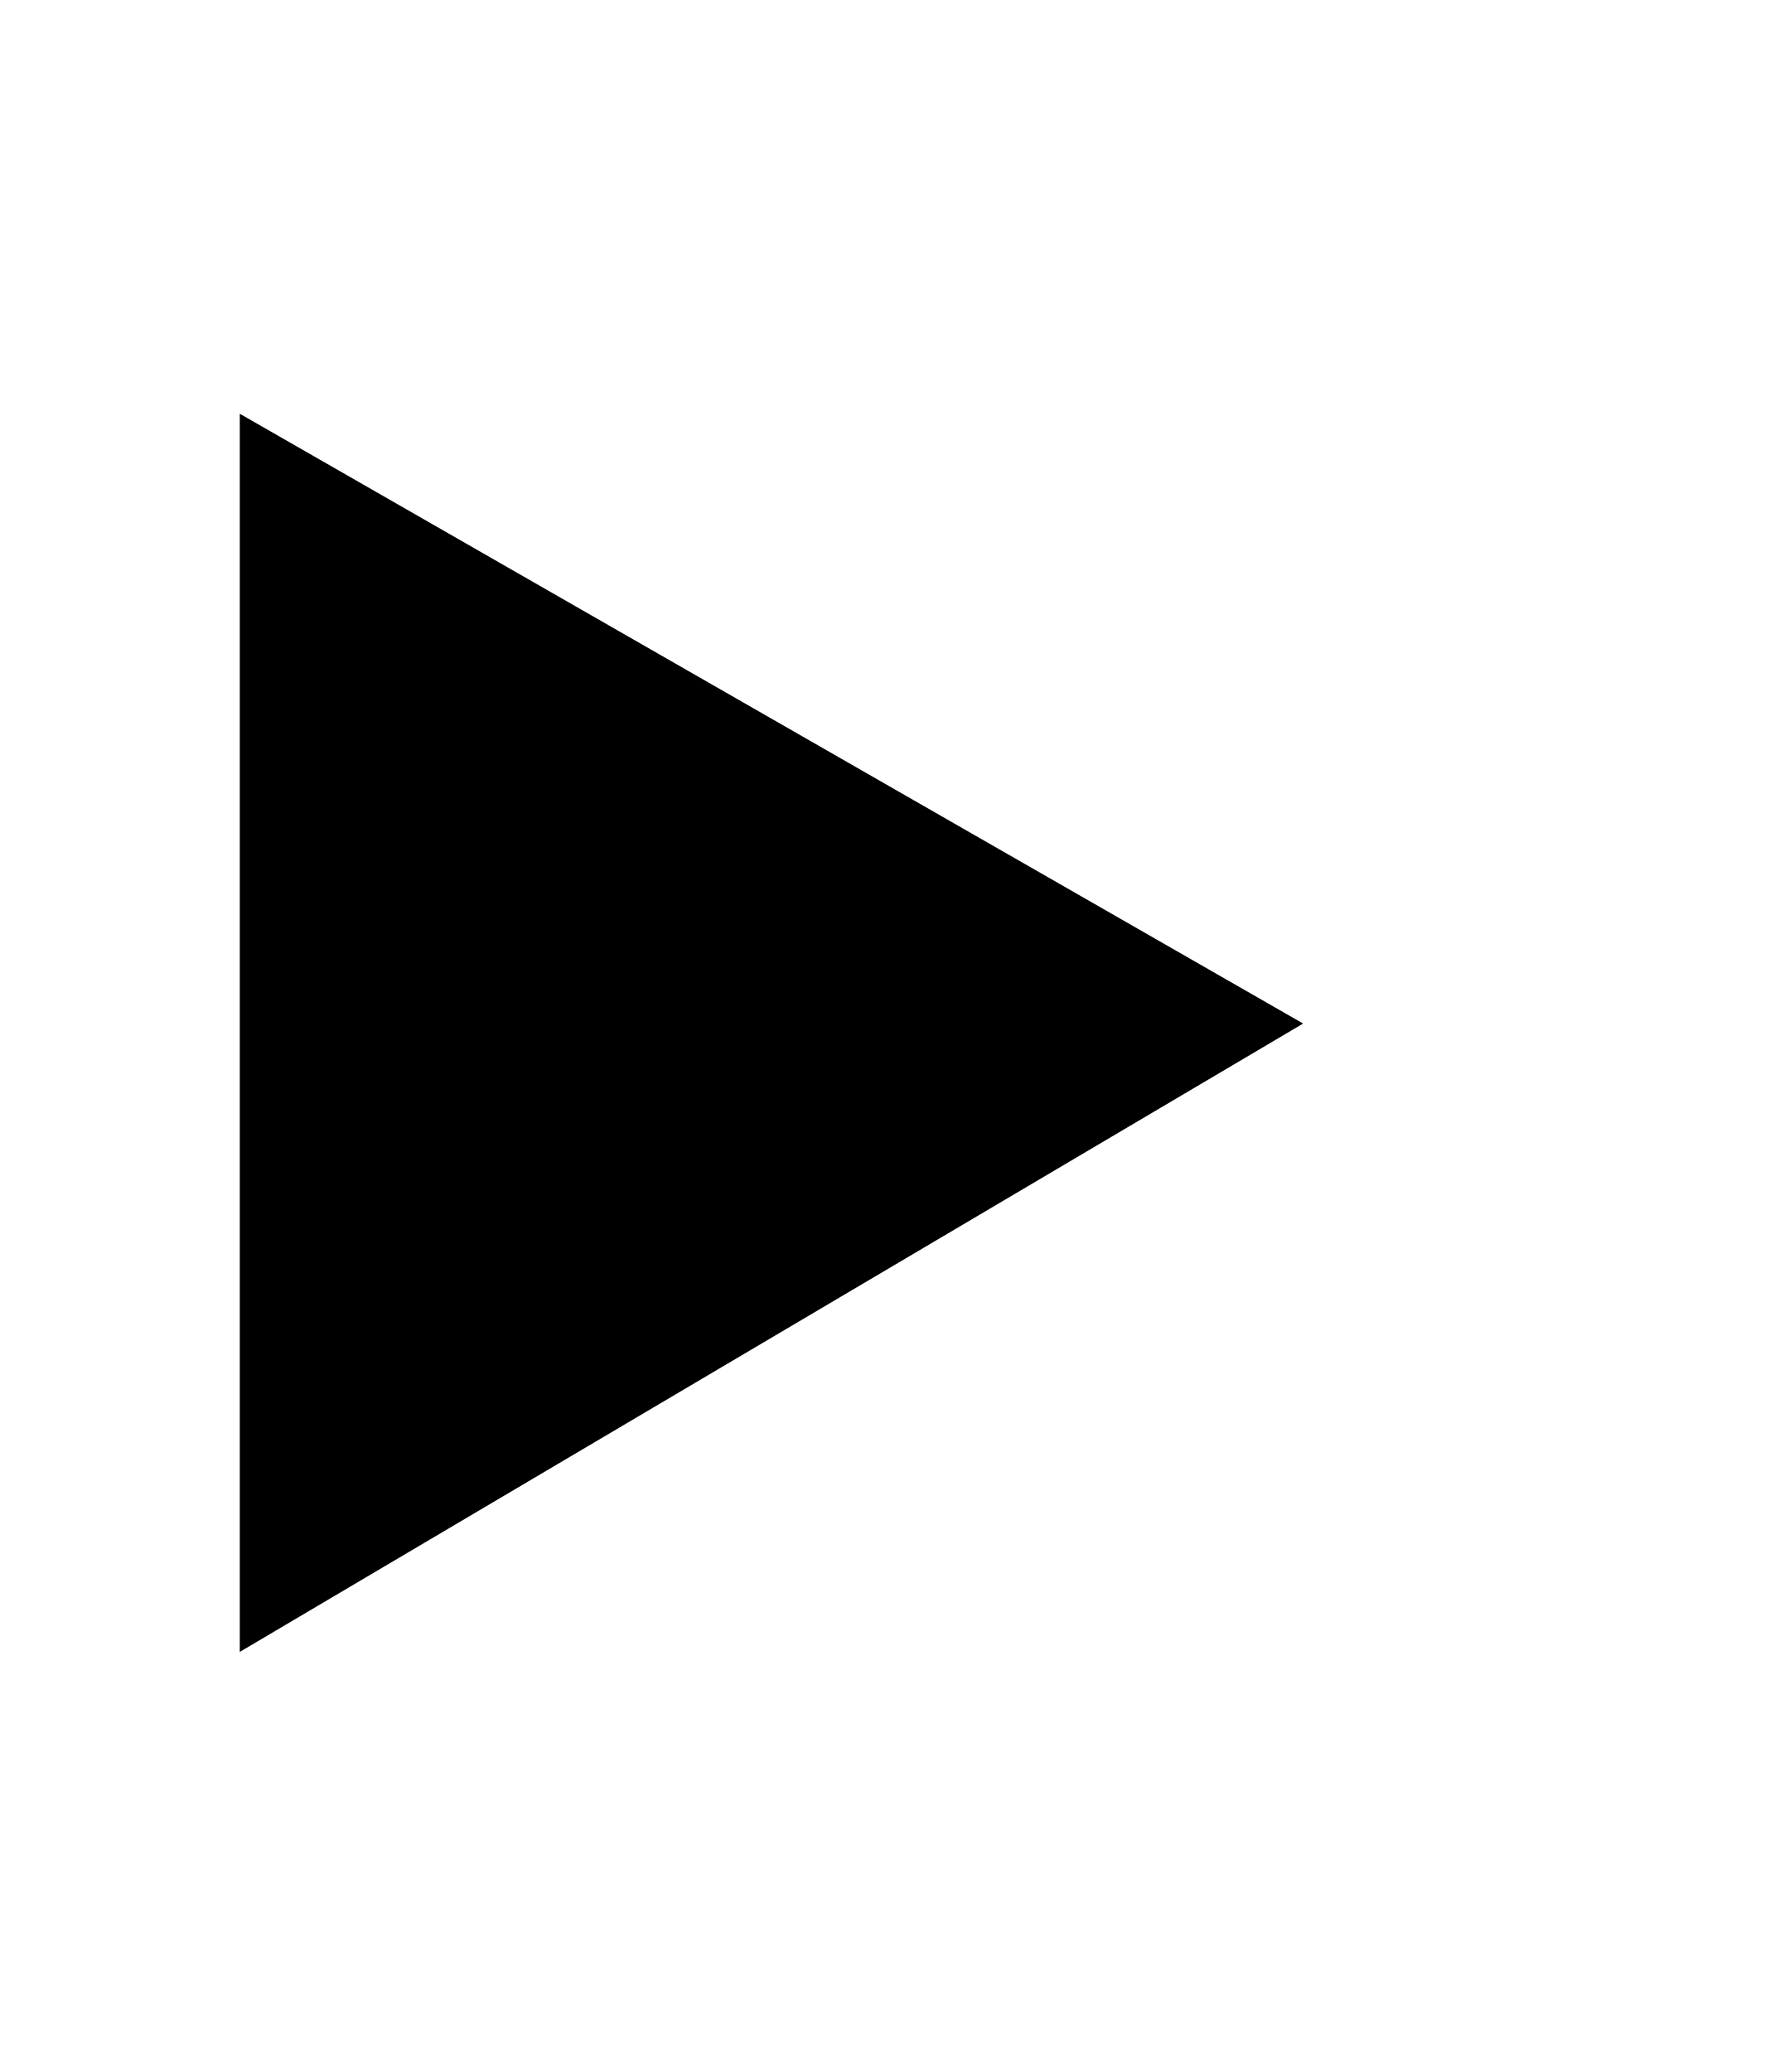
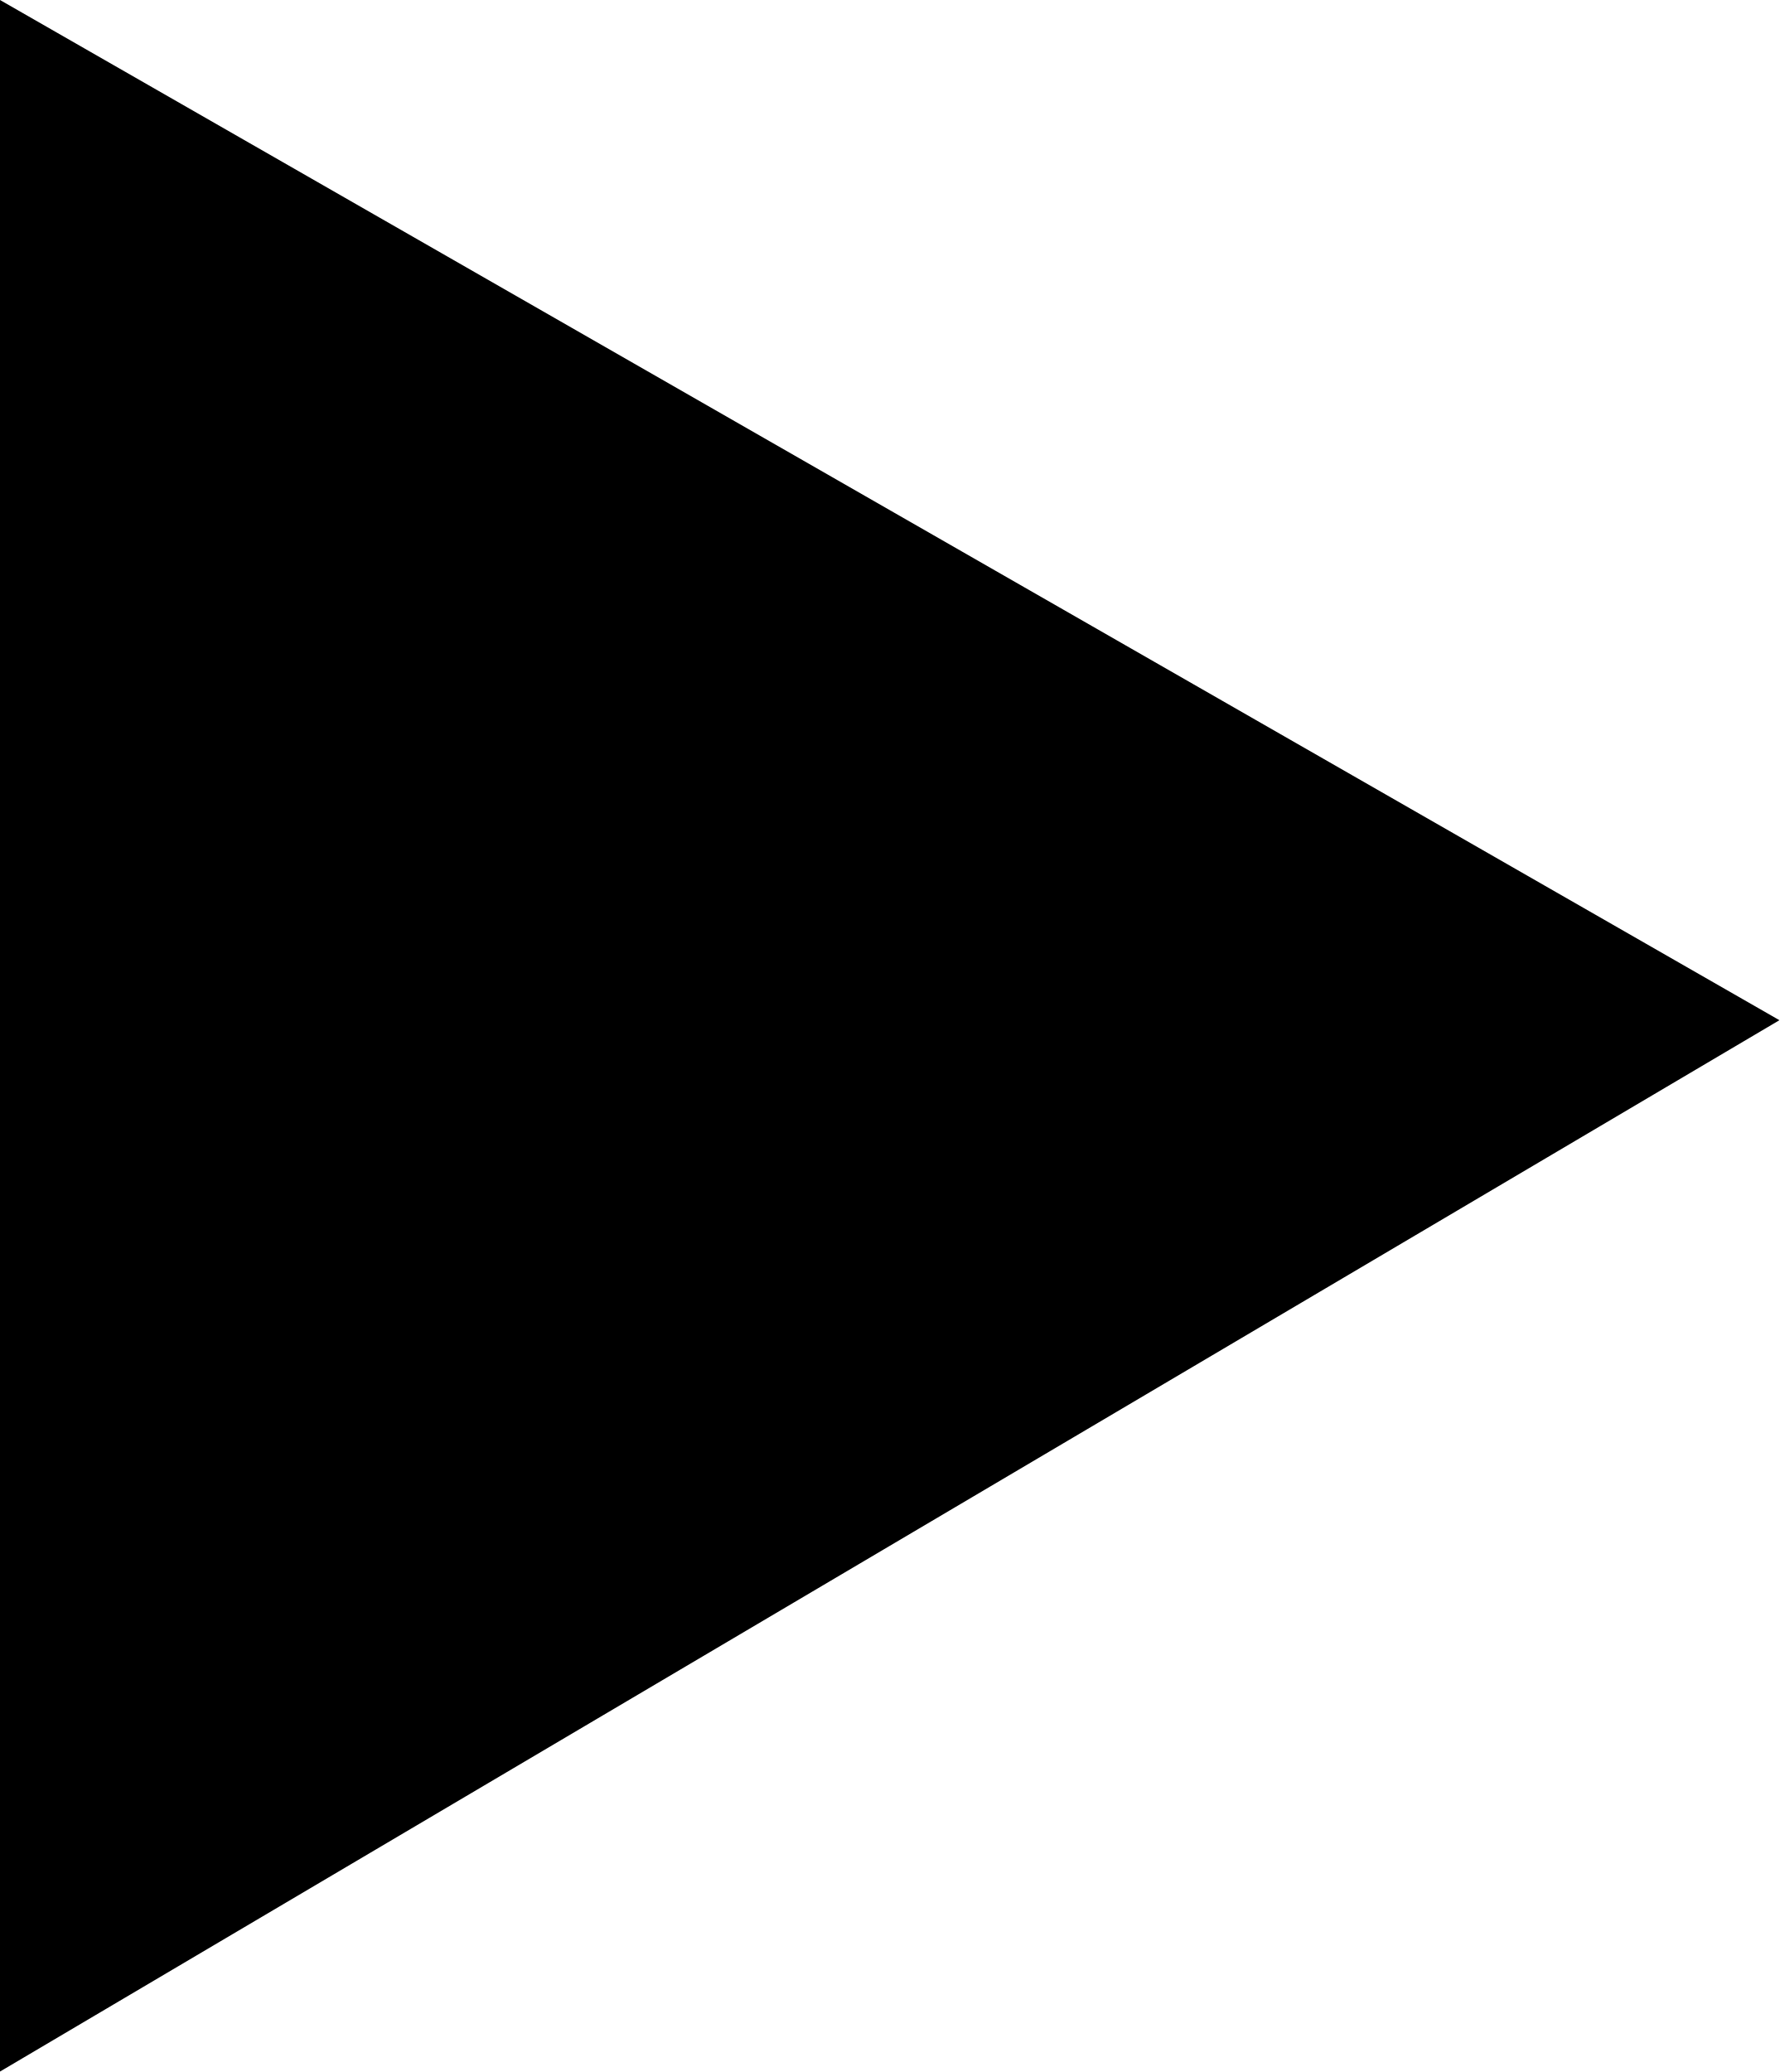
- <svg xmlns="http://www.w3.org/2000/svg" width="12" height="13.971" viewBox="0 0 12 13.971">
-   <path fill-rule="evenodd" fill="rgb(0%, 0%, 0%)" fill-opacity="1" stroke-width="1.616" stroke-linecap="butt" stroke-linejoin="miter" stroke="rgb(100%, 100%, 100%)" stroke-opacity="1" stroke-miterlimit="4" d="M 0.809 1.395 L 0.809 12.554 L 10.394 6.891 Z M 0.809 1.395 " transform="matrix(1.000016, 0, 0, 1.000016, 0, 0.00000150885)" />
+ <svg xmlns="http://www.w3.org/2000/svg" width="8" height="9.314" viewBox="0 0 8 9.314">
+   <path fill-rule="evenodd" fill="rgb(0%, 0%, 0%)" fill-opacity="1" d="M 0 0 L 0 9.312 L 8 4.586 Z M 0 0 " />
</svg>
